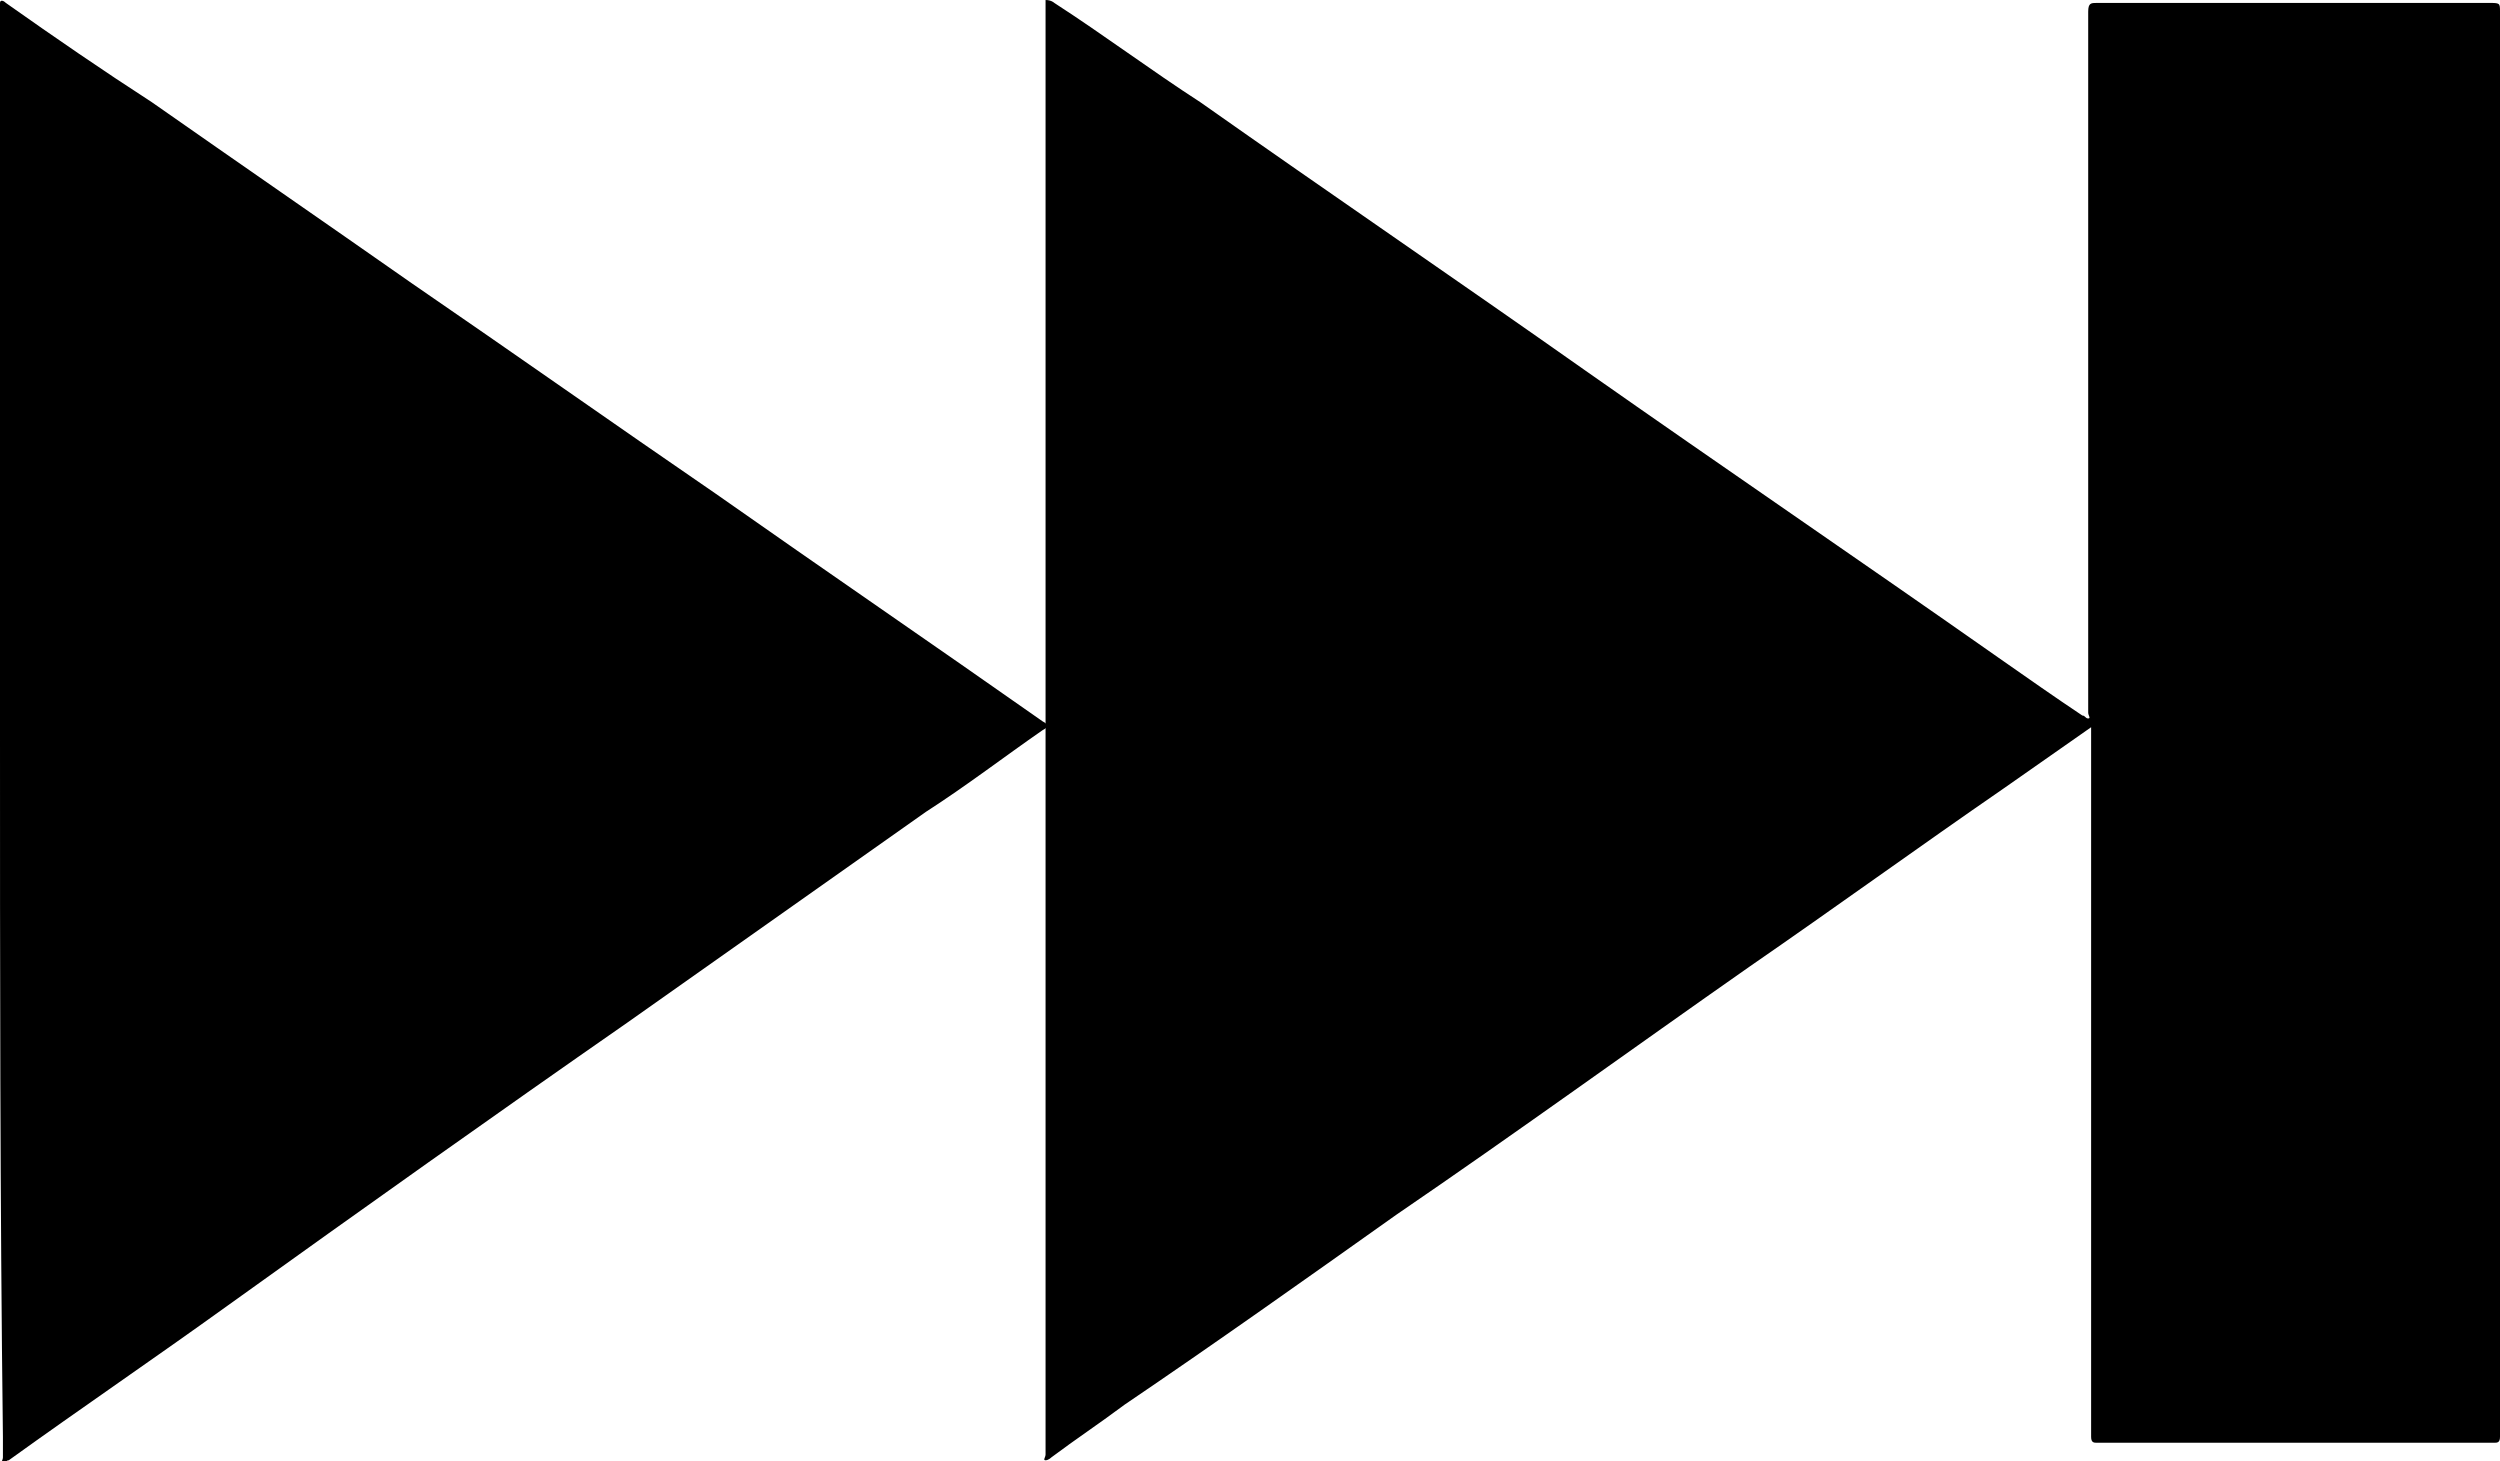
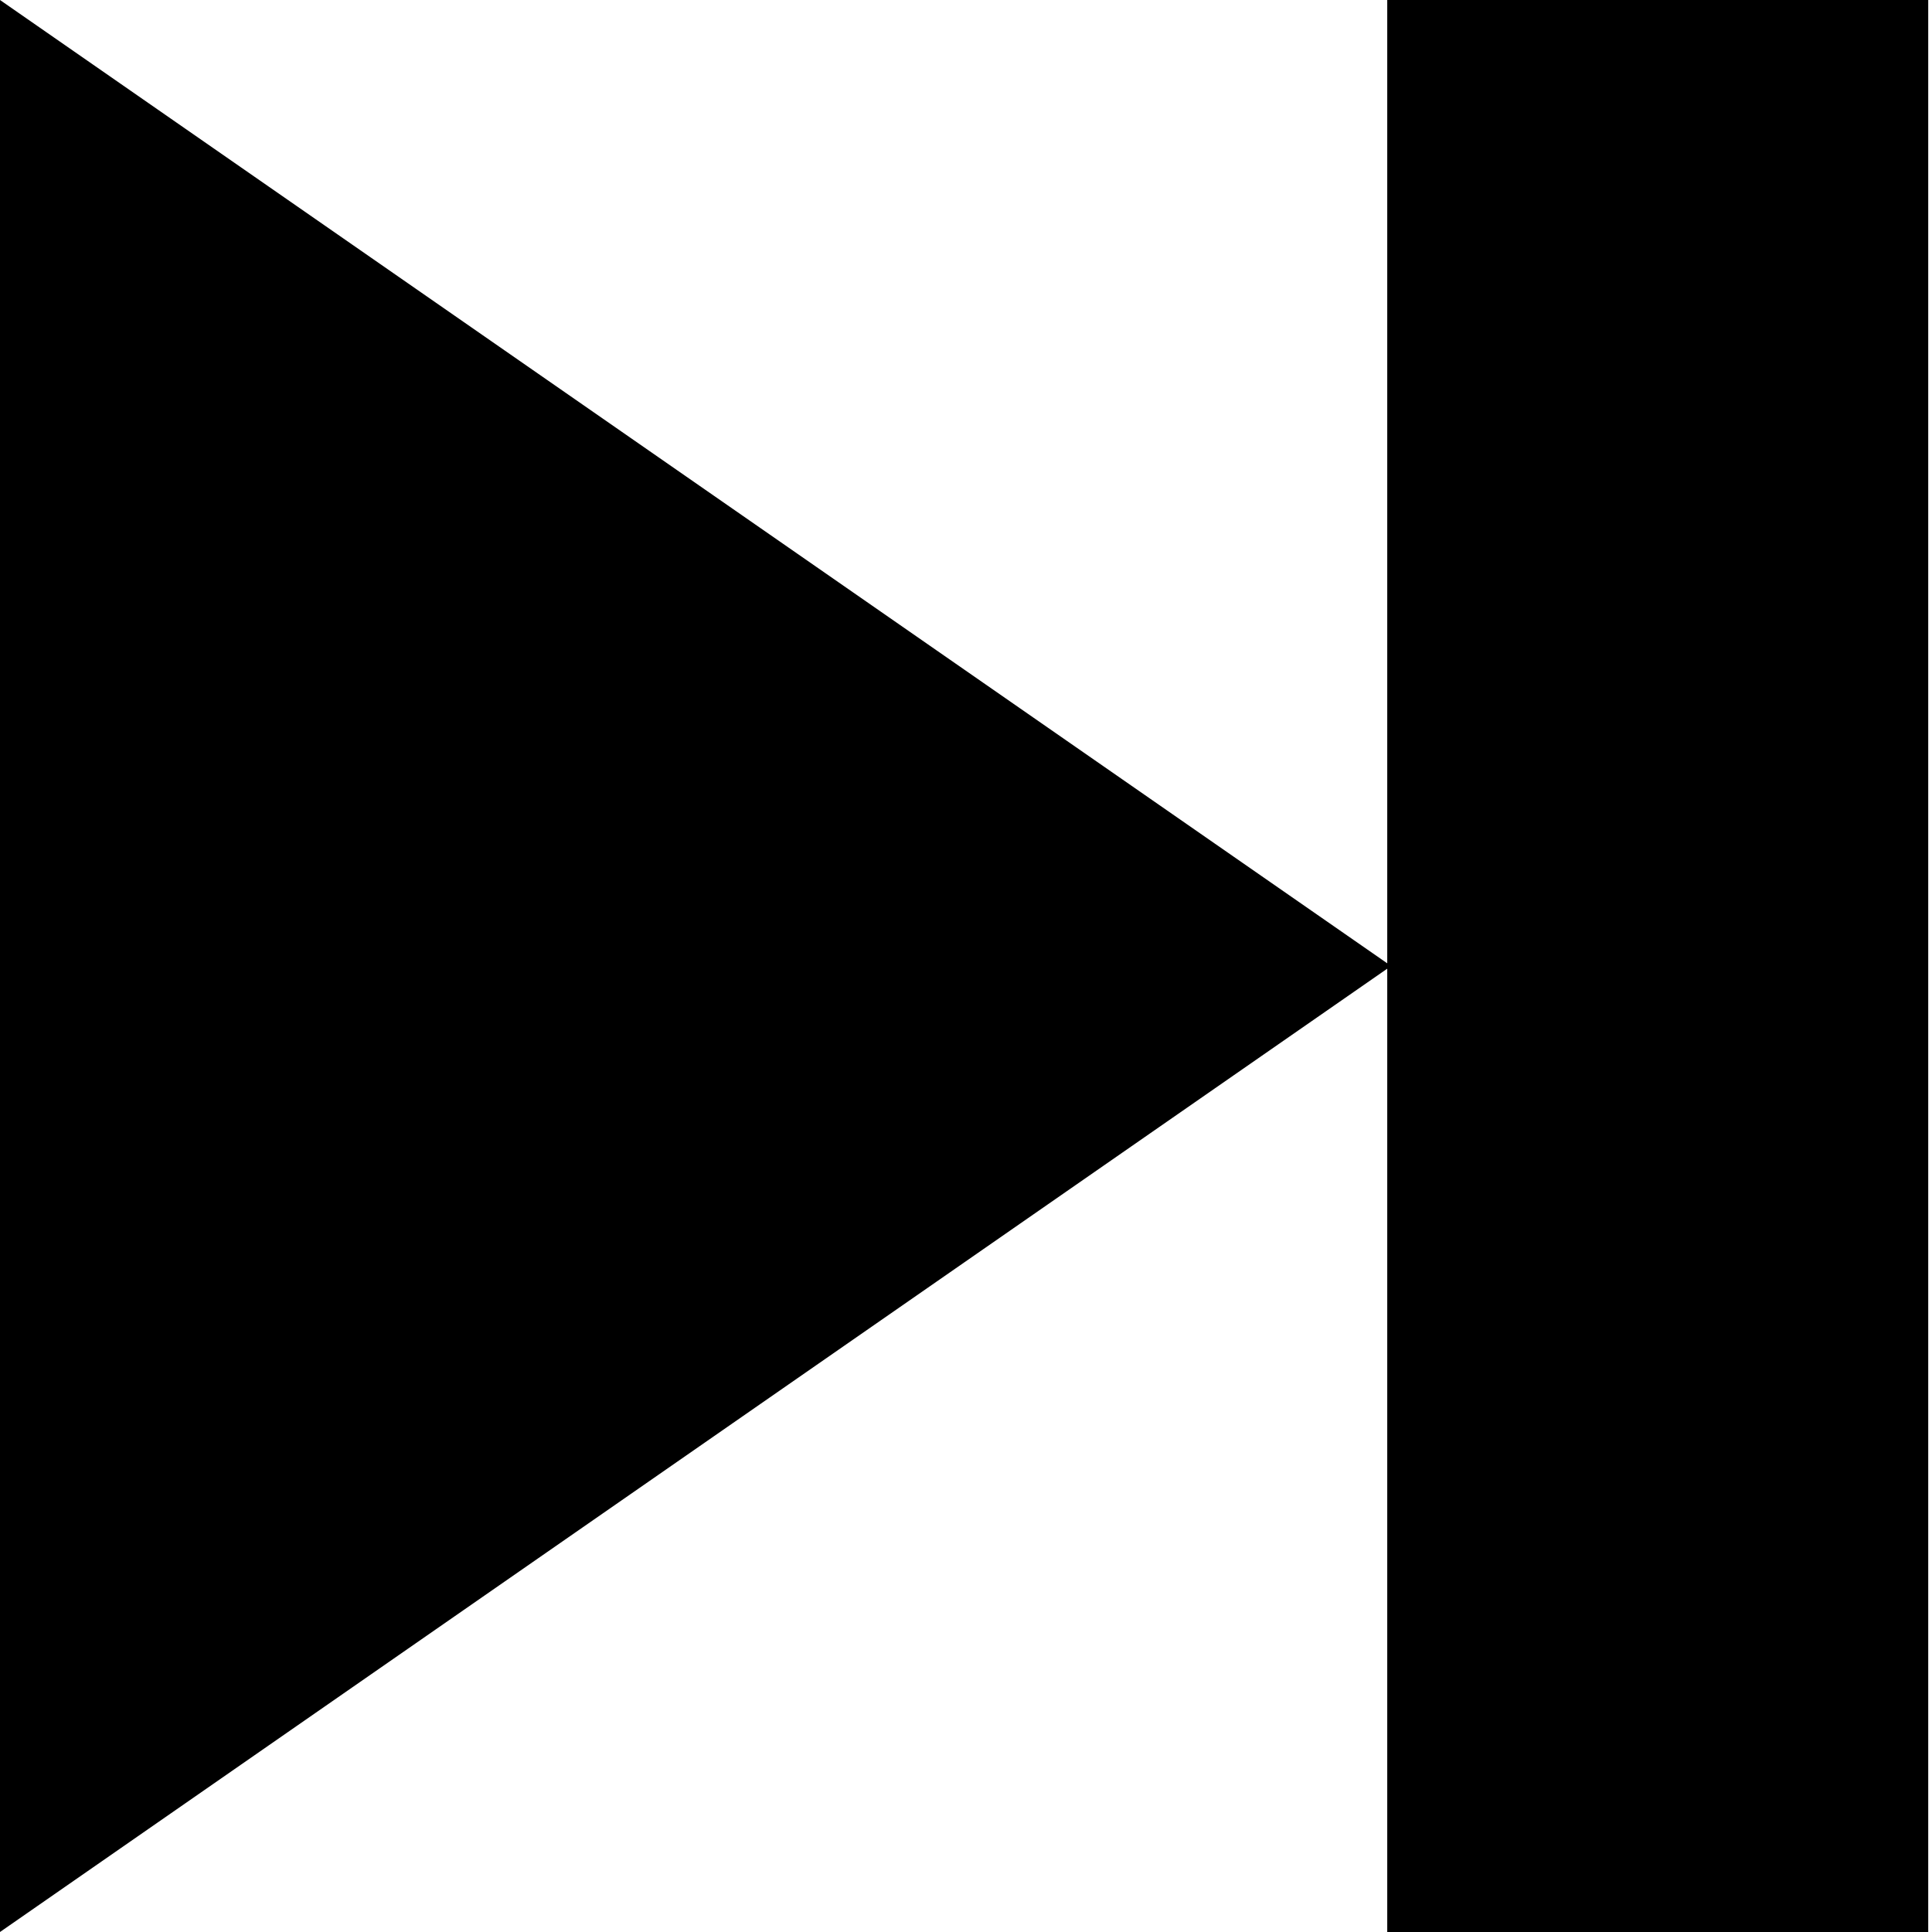
- <svg xmlns="http://www.w3.org/2000/svg" version="1.1" id="Layer_1" x="0px" y="0px" viewBox="0 0 85.6 50" style="enable-background:new 0 0 85.6 50;" xml:space="preserve">
-   <path d="M71.6,24.9c-1,0.7-2,1.4-3,2.1c-2.9,2-5.8,4.1-8.7,6.1c-4,2.8-8,5.7-12.1,8.5c-3.1,2.2-6.2,4.4-9.3,6.5  c-0.8,0.6-1.7,1.2-2.5,1.8c0,0-0.1,0.1-0.2,0.1c-0.1,0,0-0.1,0-0.2c0-0.9,0-1.7,0-2.6c0-7.3,0-14.7,0-22c0-8.3,0-16.6,0-24.9  c0-0.1,0-0.2,0-0.3C36,0,36.1,0.1,36.1,0.1c1.7,1.1,3.3,2.3,5,3.4c4.4,3.1,8.8,6.1,13.2,9.2c4.7,3.3,9.4,6.5,14.1,9.8  c1,0.7,2,1.4,2.9,2c0.1,0,0.1,0.1,0.2,0.1c0.1,0,0-0.1,0-0.2c0-0.1,0-0.2,0-0.3c0-7.9,0-15.8,0-23.7c0-0.3,0.1-0.3,0.3-0.3  c4.5,0,8.9,0,13.4,0c0.4,0,0.4,0,0.4,0.3c0,16.1,0,32.3,0,48.4c0,0.2,0,0.3,0,0.4c0,0.2-0.1,0.2-0.2,0.2c-0.5,0-1,0-1.5,0  c-3.8,0-7.5,0-11.3,0c-0.3,0-0.6,0-0.8,0c-0.1,0-0.2,0-0.2-0.2c0-0.1,0-0.1,0-0.2c0-8,0-16.1,0-24.2C71.6,25.1,71.6,25,71.6,24.9z" />
-   <path d="M0,25C0,17,0,8.9,0,0.9c0-0.3,0-0.5,0-0.8C0,0,0.1,0,0.2,0.1c1.7,1.2,3.3,2.3,5,3.4c3,2.1,5.9,4.1,8.9,6.2  c3.5,2.4,6.9,4.8,10.4,7.2c3.7,2.6,7.5,5.2,11.2,7.8c0.2,0.1,0.2,0.2,0,0.3c-1.3,0.9-2.6,1.9-4,2.8c-3.4,2.4-6.8,4.8-10.2,7.2  c-4.6,3.2-9.1,6.4-13.7,9.7c-2.5,1.8-5,3.5-7.5,5.3c-0.1,0-0.1,0.1-0.2,0.1c-0.1,0,0-0.1,0-0.2c0-0.2,0-0.4,0-0.7C0,41.1,0,33,0,25z  " />
+ <svg xmlns="http://www.w3.org/2000/svg" version="1.1" id="Layer_1" x="0px" y="0px" viewBox="0 0 49.9 50" style="enable-background:new 0 0 49.9 50;" xml:space="preserve">
+   <rect x="35.9" width="14" height="50" />
+   <polygon points="36,25 0,50 0,0 " />
</svg>
